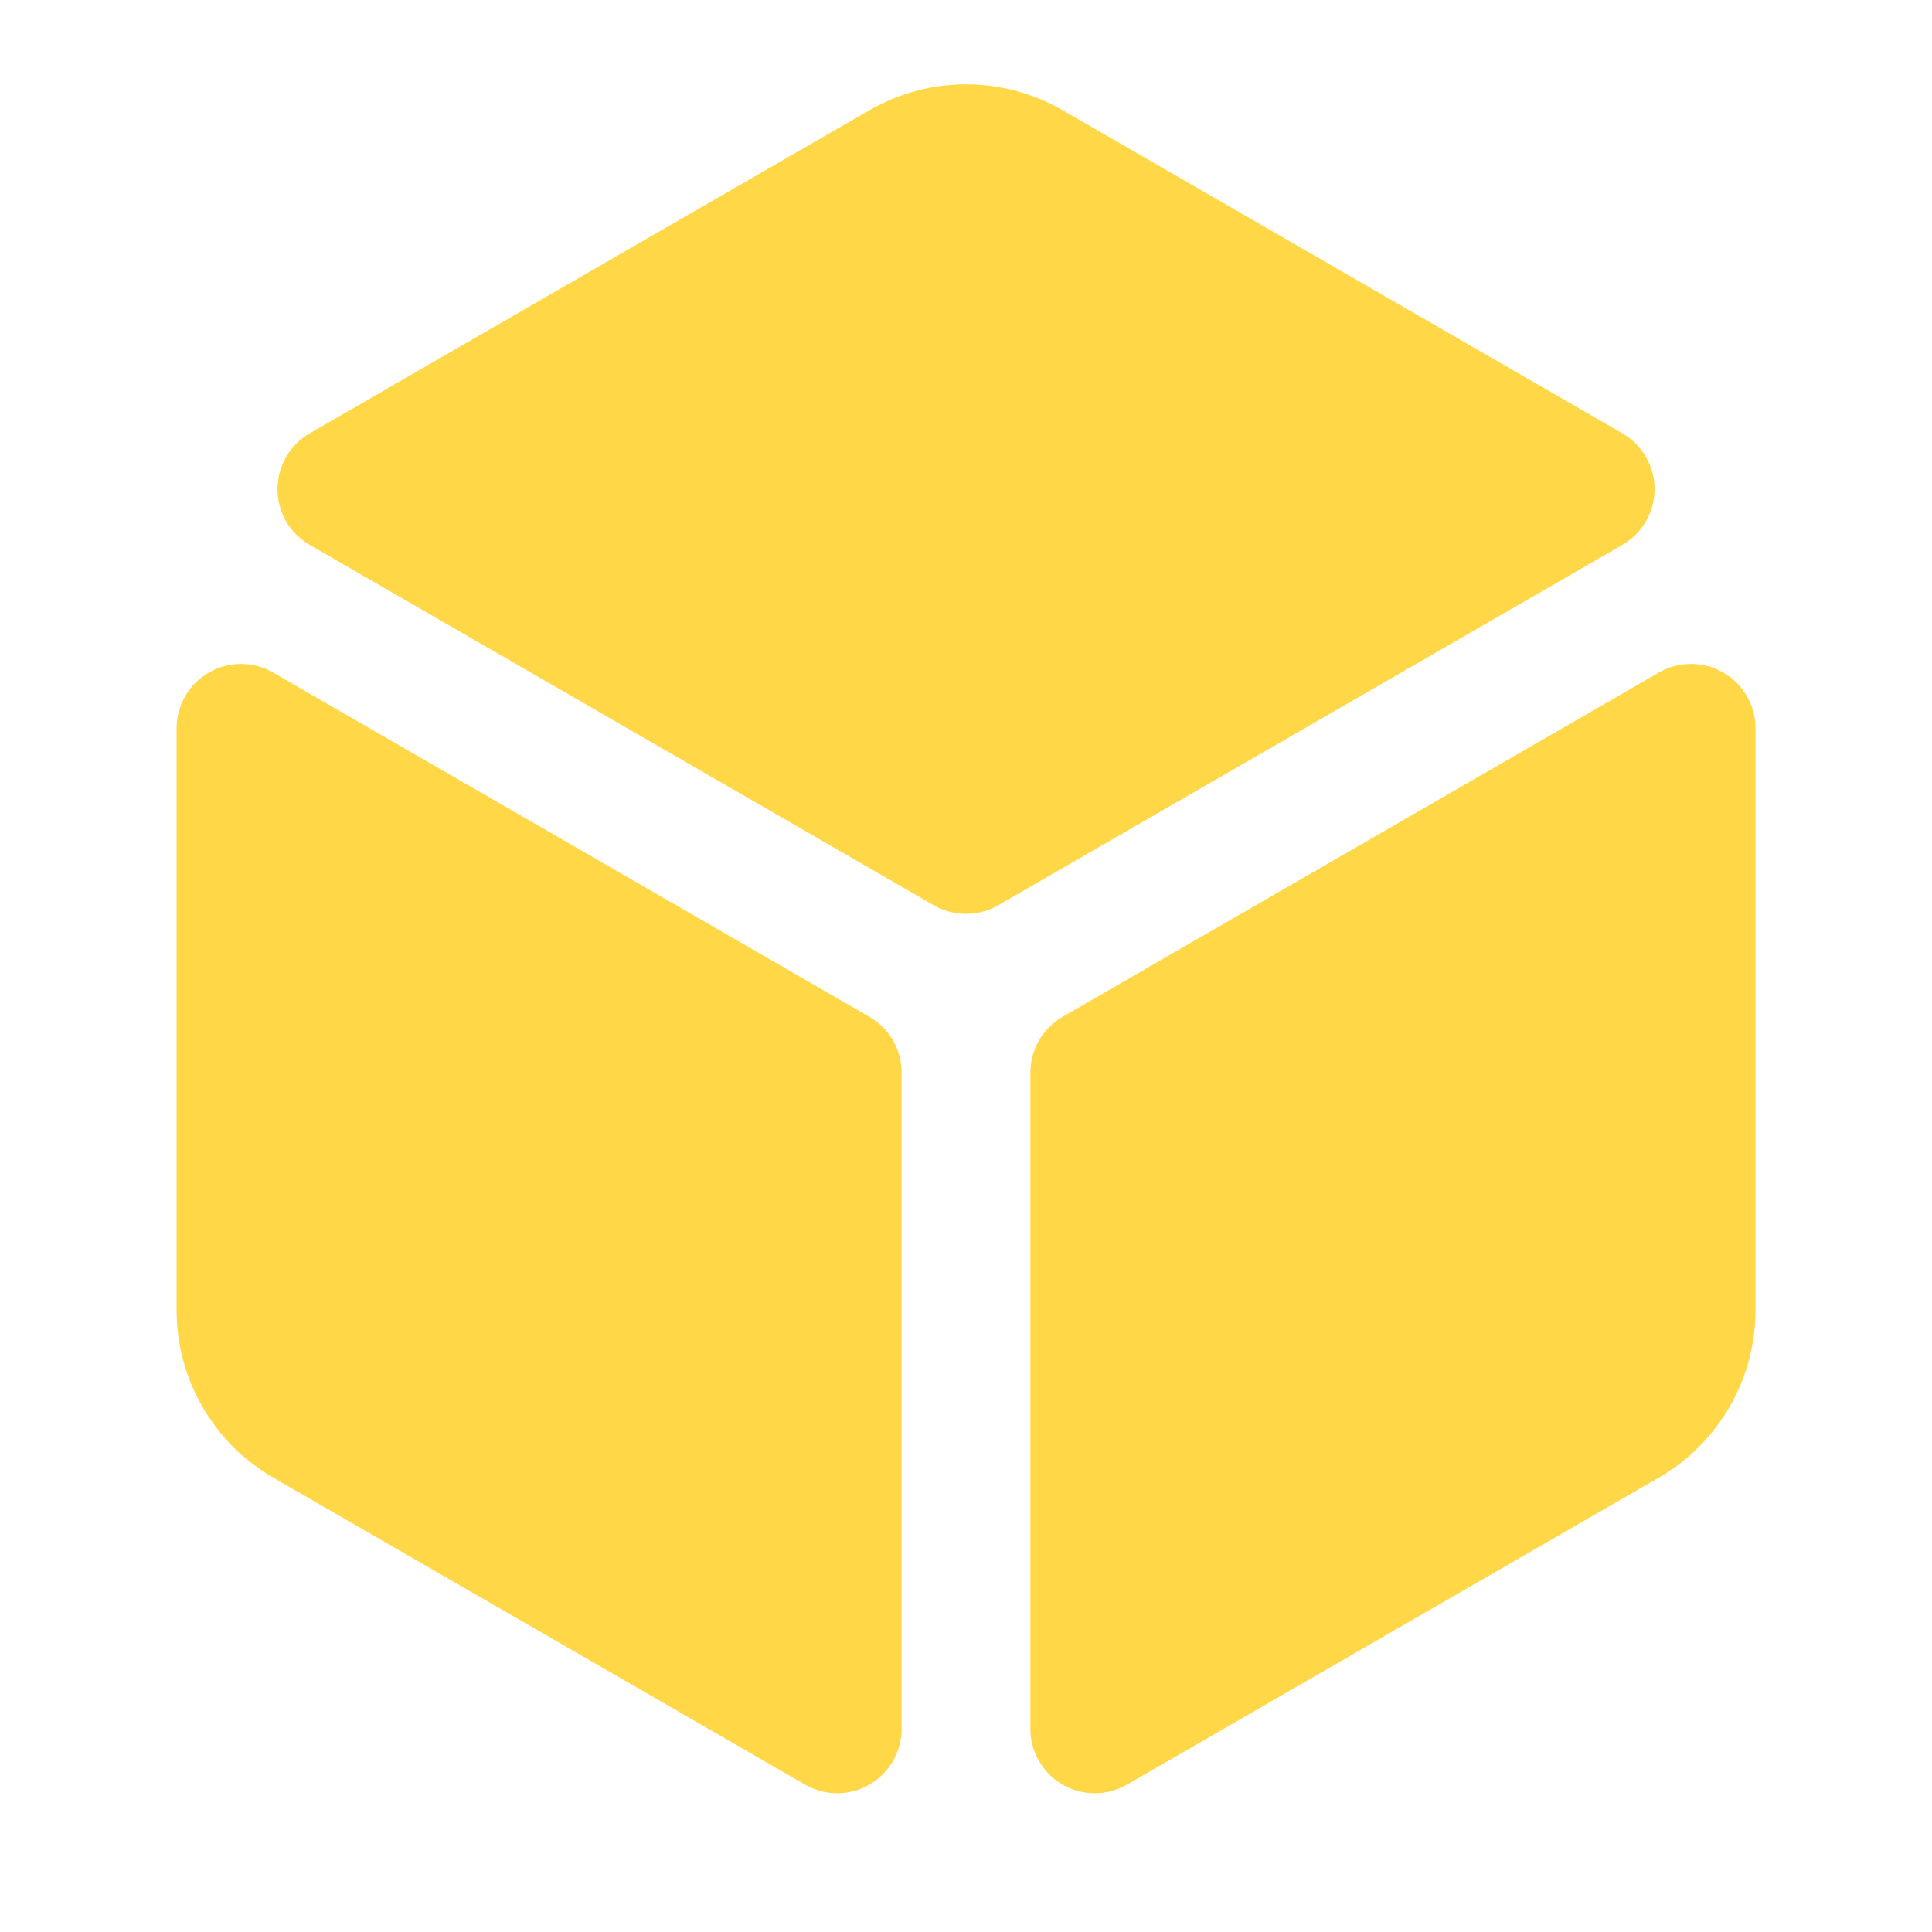
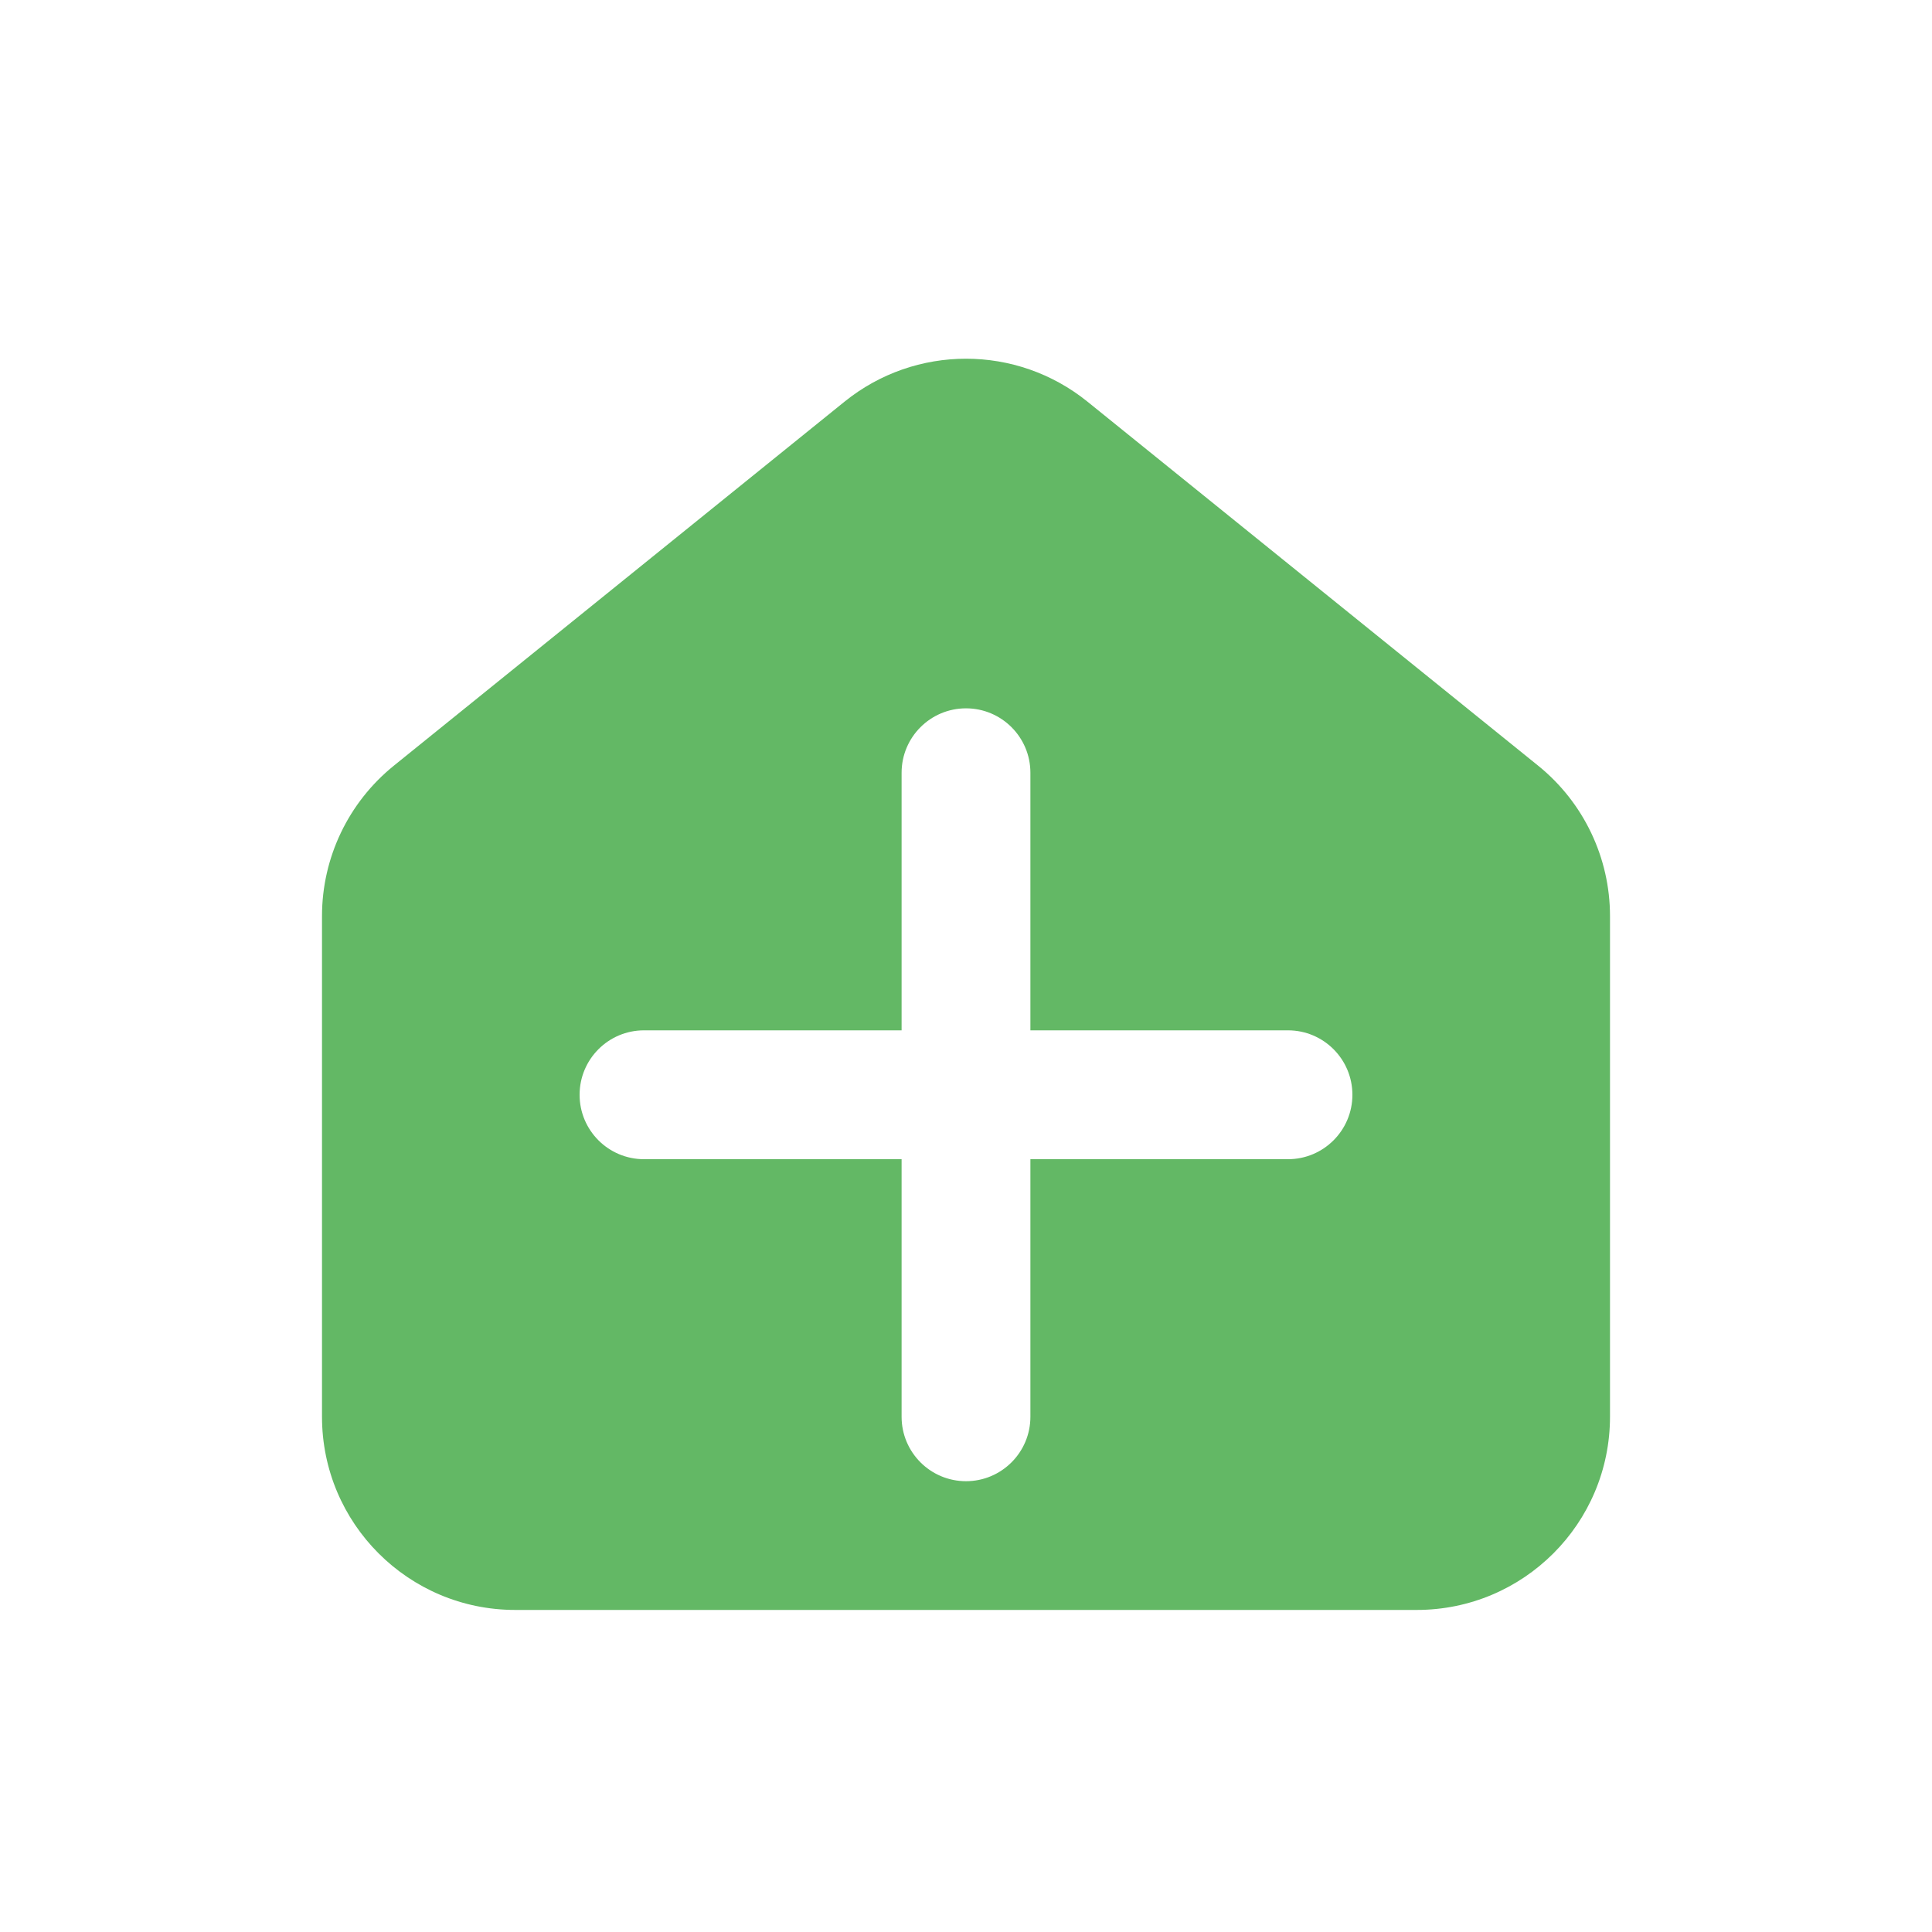
<svg xmlns="http://www.w3.org/2000/svg" width="30" height="30" viewBox="0 0 30 30" fill="none">
-   <path fill-rule="evenodd" clip-rule="evenodd" d="M16 2.578C15.382 2.22 14.619 2.22 14.001 2.578L5.309 7.595L15 13.191L24.692 7.595L16 2.578ZM3.742 20.346V11.31L13 16.655L13 26.845L4.742 22.078C4.123 21.72 3.742 21.06 3.742 20.346ZM17 26.846L25.259 22.078C25.878 21.72 26.259 21.06 26.259 20.346V11.309L17 16.655L17 26.846Z" fill="#FFD747" />
-   <path d="M14.001 2.578L14.501 3.444L14.001 2.578ZM16 2.578L15.501 3.444L16 2.578ZM5.309 7.595L4.809 6.729C4.5 6.908 4.309 7.238 4.309 7.595C4.309 7.953 4.5 8.283 4.809 8.461L5.309 7.595ZM15 13.191L14.5 14.057C14.81 14.235 15.191 14.235 15.5 14.057L15 13.191ZM24.692 7.595L25.192 8.461C25.501 8.283 25.692 7.953 25.692 7.595C25.692 7.238 25.501 6.908 25.192 6.729L24.692 7.595ZM3.742 11.31L4.242 10.444C3.933 10.265 3.552 10.265 3.242 10.444C2.933 10.622 2.742 10.952 2.742 11.31H3.742ZM13 16.655H14C14 16.297 13.809 15.967 13.5 15.789L13 16.655ZM13 26.845L12.5 27.711C12.809 27.89 13.191 27.89 13.5 27.711C13.809 27.533 14 27.202 14 26.845H13ZM4.742 22.078L5.242 21.212H5.242L4.742 22.078ZM17 26.846H16C16 27.203 16.191 27.533 16.5 27.712C16.809 27.89 17.191 27.89 17.5 27.712L17 26.846ZM25.259 22.078L24.759 21.212L25.259 22.078ZM26.259 11.309H27.259C27.259 10.952 27.068 10.622 26.759 10.443C26.449 10.265 26.068 10.265 25.759 10.443L26.259 11.309ZM17 16.655L16.5 15.789C16.191 15.967 16 16.298 16 16.655H17ZM14.501 3.444C14.81 3.265 15.191 3.265 15.501 3.444L16.5 1.711C15.572 1.176 14.429 1.176 13.501 1.711L14.501 3.444ZM5.809 8.461L14.501 3.444L13.501 1.711L4.809 6.729L5.809 8.461ZM15.5 12.325L5.809 6.729L4.809 8.461L14.5 14.057L15.5 12.325ZM24.192 6.729L14.5 12.325L15.5 14.057L25.192 8.461L24.192 6.729ZM15.501 3.444L24.192 8.461L25.192 6.729L16.5 1.711L15.501 3.444ZM2.742 11.31V20.346H4.742V11.31H2.742ZM13.5 15.789L4.242 10.444L3.242 12.176L12.5 17.521L13.5 15.789ZM14 26.845L14 16.655H12L12 26.845H14ZM4.242 22.944L12.5 27.711L13.5 25.979L5.242 21.212L4.242 22.944ZM2.742 20.346C2.742 21.417 3.314 22.408 4.242 22.944L5.242 21.212C4.933 21.033 4.742 20.703 4.742 20.346H2.742ZM17.5 27.712L25.759 22.944L24.759 21.212L16.5 25.98L17.5 27.712ZM25.759 22.944C26.687 22.408 27.259 21.417 27.259 20.346H25.259C25.259 20.703 25.068 21.033 24.759 21.212L25.759 22.944ZM27.259 20.346V11.309H25.259V20.346H27.259ZM25.759 10.443L16.5 15.789L17.5 17.521L26.759 12.175L25.759 10.443ZM16 16.655L16 26.846H18L18 16.655H16Z" fill="#FFD747" />
+   <path fill-rule="evenodd" clip-rule="evenodd" d="M13.115 6.236C14.215 5.348 15.785 5.348 16.885 6.236L23.885 11.89C24.59 12.46 25 13.318 25 14.224V21.999C25 23.656 23.657 24.999 22 24.999H8C6.343 24.999 5 23.656 5 21.999V14.224C5 13.318 5.41 12.46 6.115 11.89L13.115 6.236ZM15 10.999C15.552 10.999 16 11.447 16 11.999V15.999H20C20.552 15.999 21 16.447 21 17C21 17.552 20.552 18 20 18H16V22C16 22.552 15.552 23 15 23C14.448 23 14 22.552 14 22V18H10C9.448 18 9 17.552 9 17C9 16.447 9.448 15.999 10 15.999H14V11.999C14 11.447 14.448 10.999 15 10.999Z" fill="#63B865" />
</svg>
